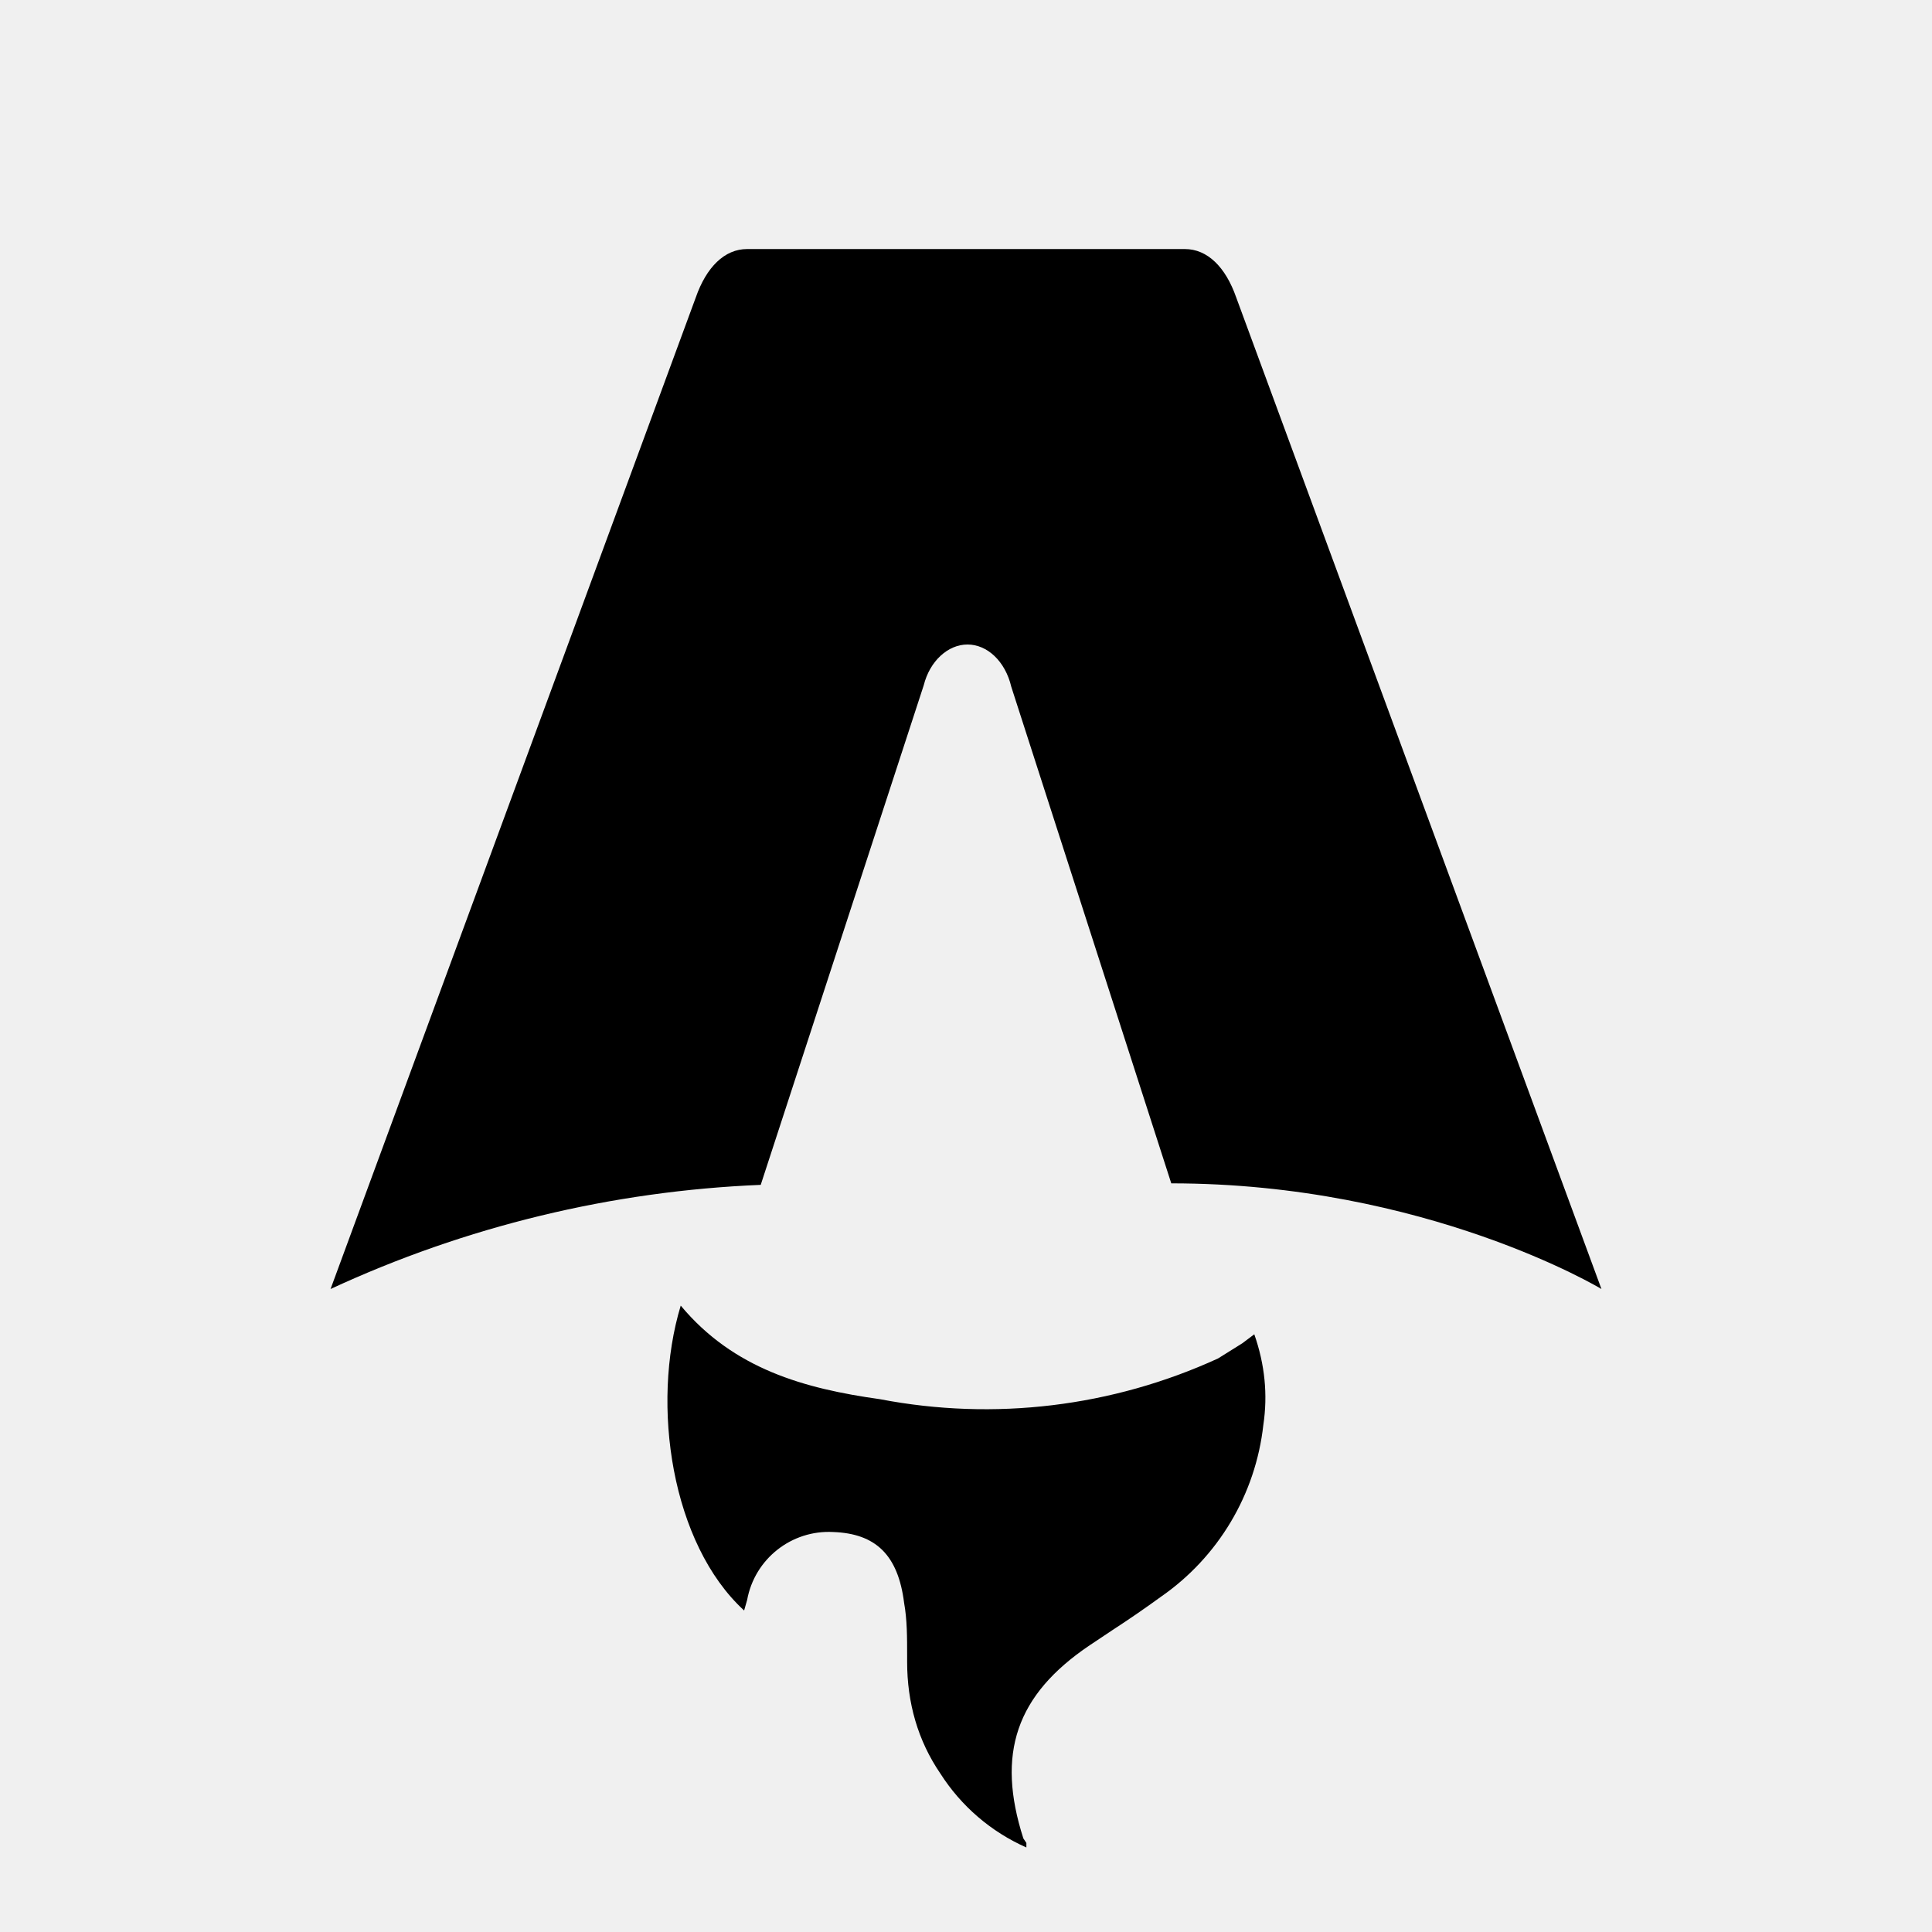
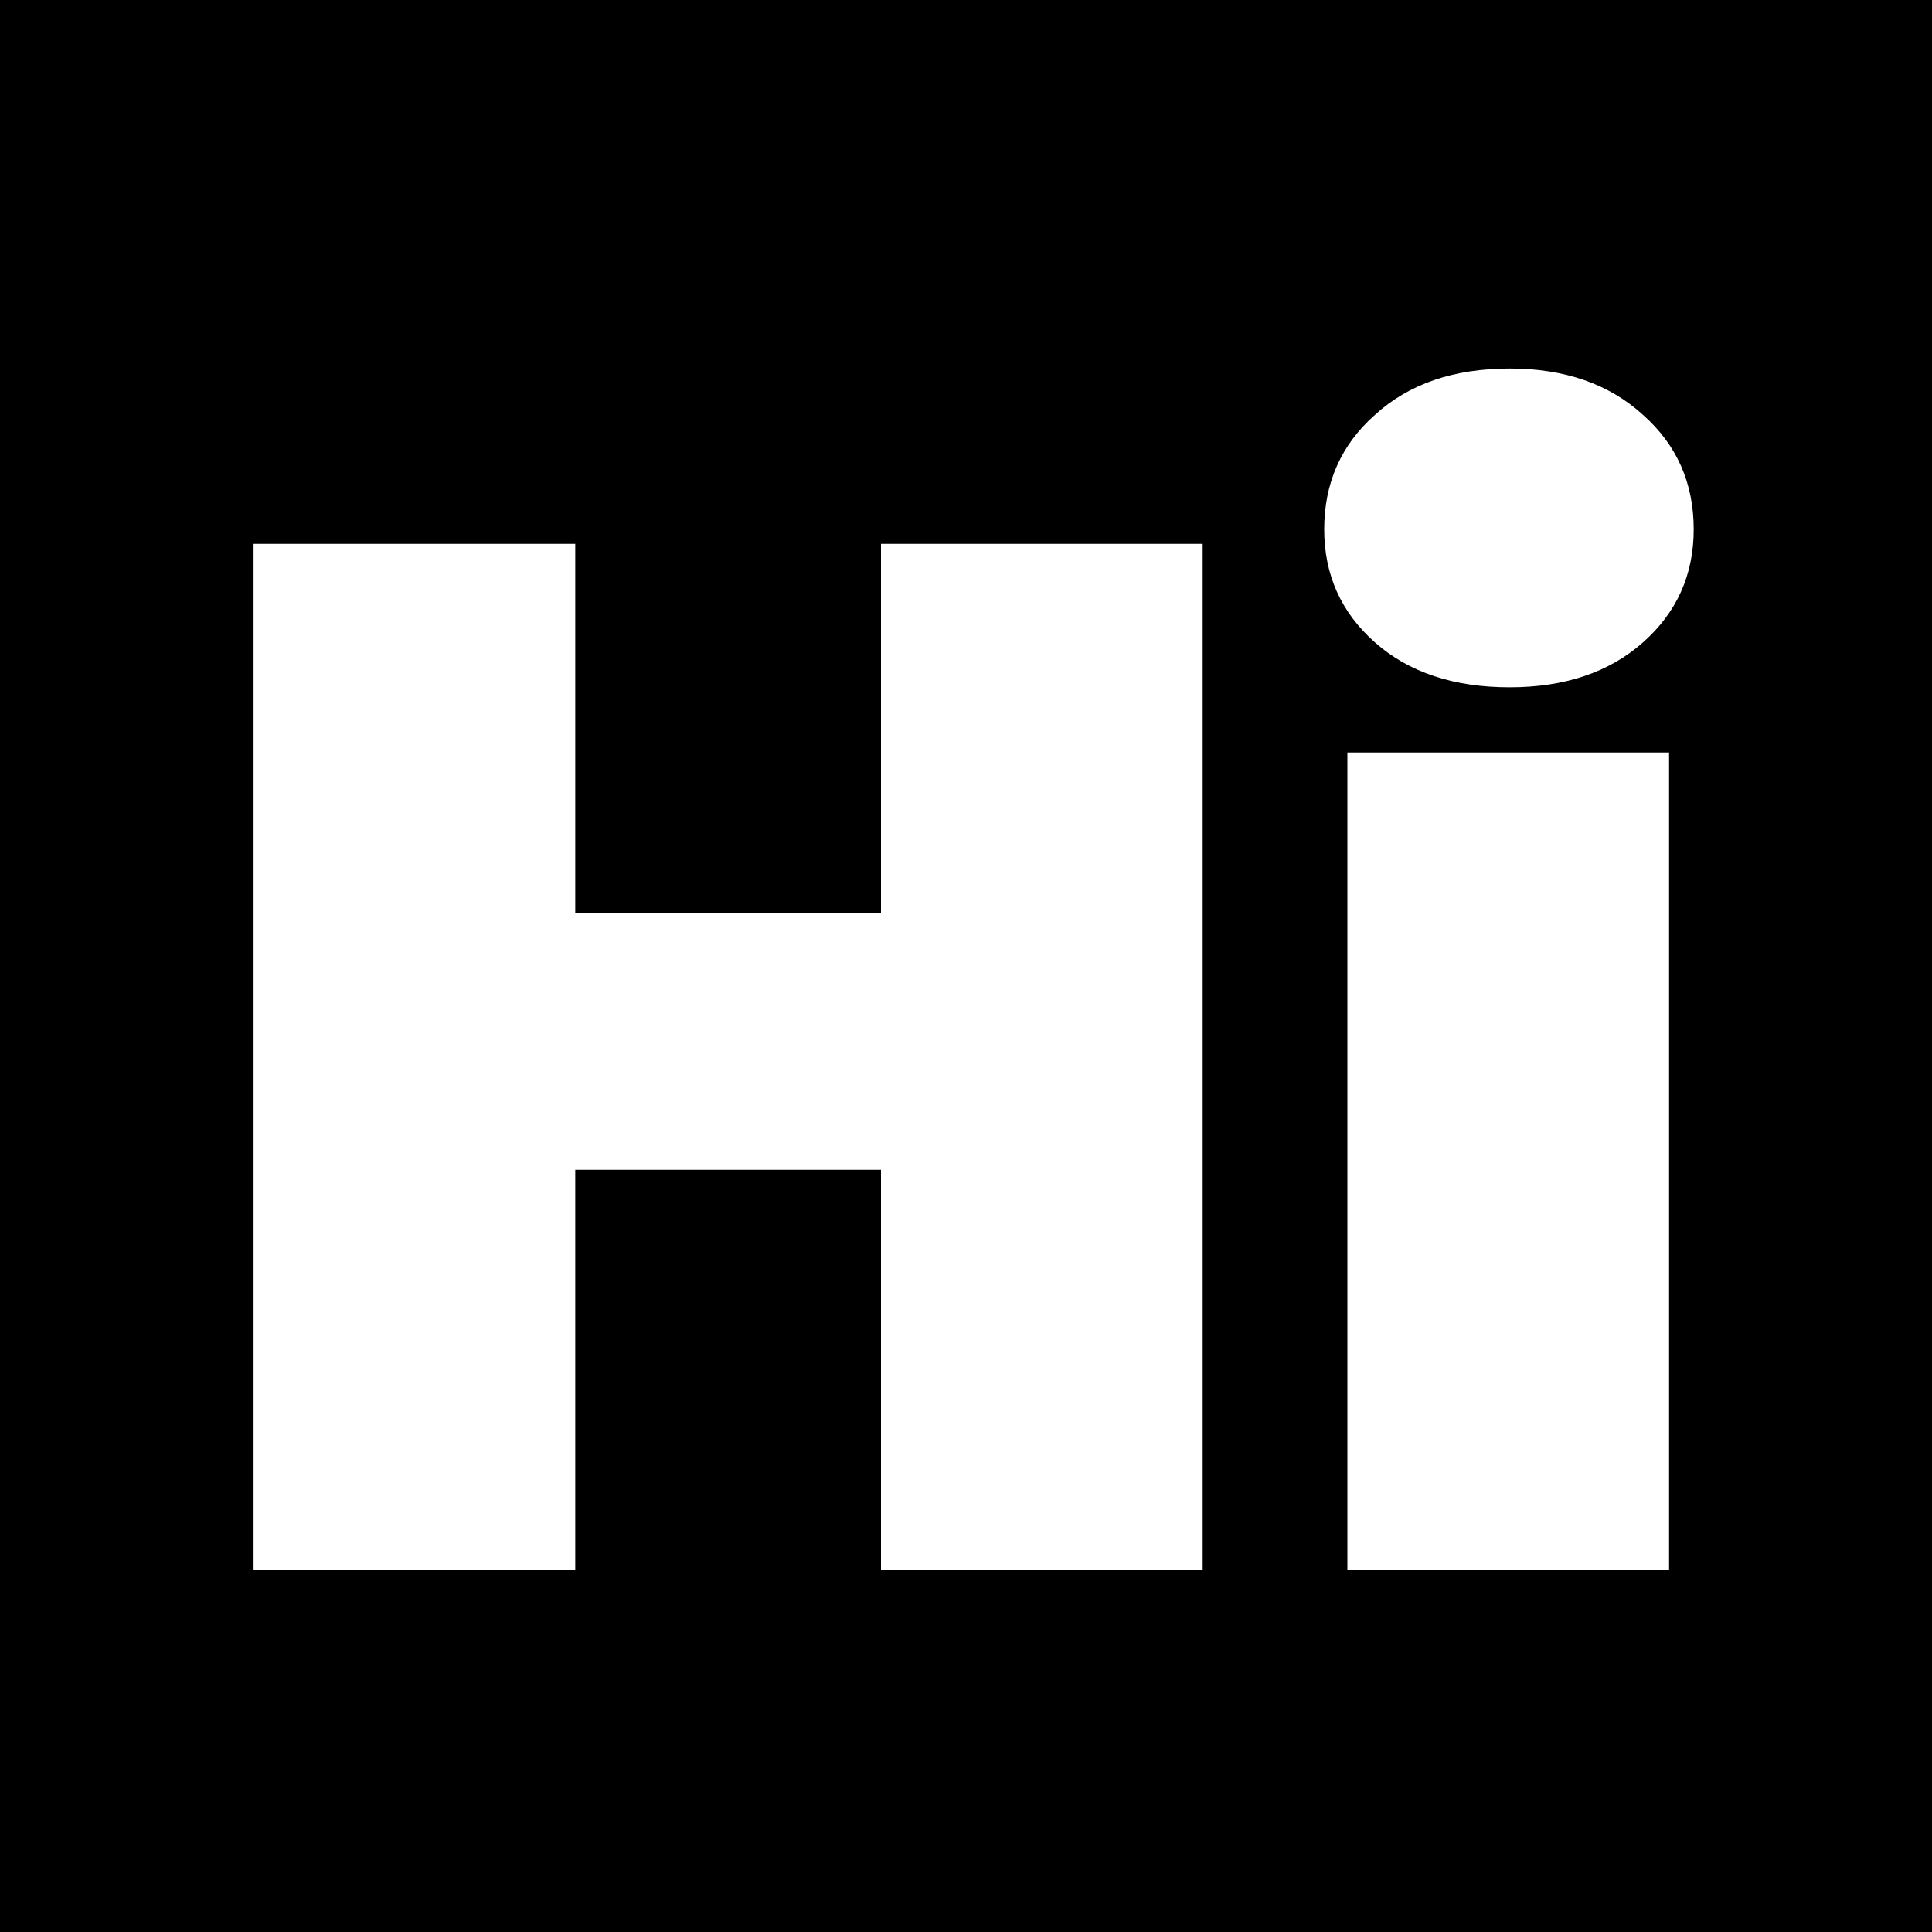
- <svg xmlns="http://www.w3.org/2000/svg" fill="none" viewBox="0 0 128 128">
-   <path d="M50.4 78.5a75.1 75.1 0 0 0-28.5 6.9l24.2-65.7c.7-2 1.9-3.2 3.4-3.2h29c1.5 0 2.7 1.2 3.4 3.2l24.2 65.7s-11.6-7-28.5-7L67 45.5c-.4-1.7-1.6-2.8-2.9-2.8-1.3 0-2.5 1.1-2.9 2.7L50.4 78.5Zm-1.1 28.2Zm-4.2-20.2c-2 6.6-.6 15.8 4.2 20.2a17.5 17.5 0 0 1 .2-.7 5.5 5.5 0 0 1 5.7-4.5c2.8.1 4.3 1.5 4.7 4.7.2 1.1.2 2.3.2 3.5v.4c0 2.7.7 5.2 2.2 7.4a13 13 0 0 0 5.7 4.9v-.3l-.2-.3c-1.8-5.6-.5-9.5 4.4-12.8l1.5-1a73 73 0 0 0 3.2-2.2 16 16 0 0 0 6.8-11.4c.3-2 .1-4-.6-6l-.8.6-1.6 1a37 37 0 0 1-22.4 2.7c-5-.7-9.7-2-13.2-6.2Z" />
-   <style>
-         path { fill: #000; }
-         @media (prefers-color-scheme: dark) {
-             path { fill: #FFF; }
-         }
-     </style>
+ <svg xmlns="http://www.w3.org/2000/svg" width="32" height="32" viewBox="0 0 32 32" fill="none">
+   <path d="M0 0H32V32H0V0Z" fill="black" />
+   <path d="M19.92 9.008V26H14.592V19.376H9.528V26H4.2V9.008H9.528V15.128H14.592V9.008H19.92Z" fill="white" />
+   <path d="M25.005 11.384C24.077 11.384 23.333 11.136 22.773 10.64C22.213 10.144 21.933 9.52 21.933 8.768C21.933 8 22.213 7.368 22.773 6.872C23.333 6.36 24.077 6.104 25.005 6.104C25.917 6.104 26.653 6.36 27.213 6.872C27.773 7.368 28.053 8 28.053 8.768C28.053 9.52 27.773 10.144 27.213 10.64C26.653 11.136 25.917 11.384 25.005 11.384ZM27.645 12.464V26H22.317V12.464H27.645Z" fill="white" />
</svg>
